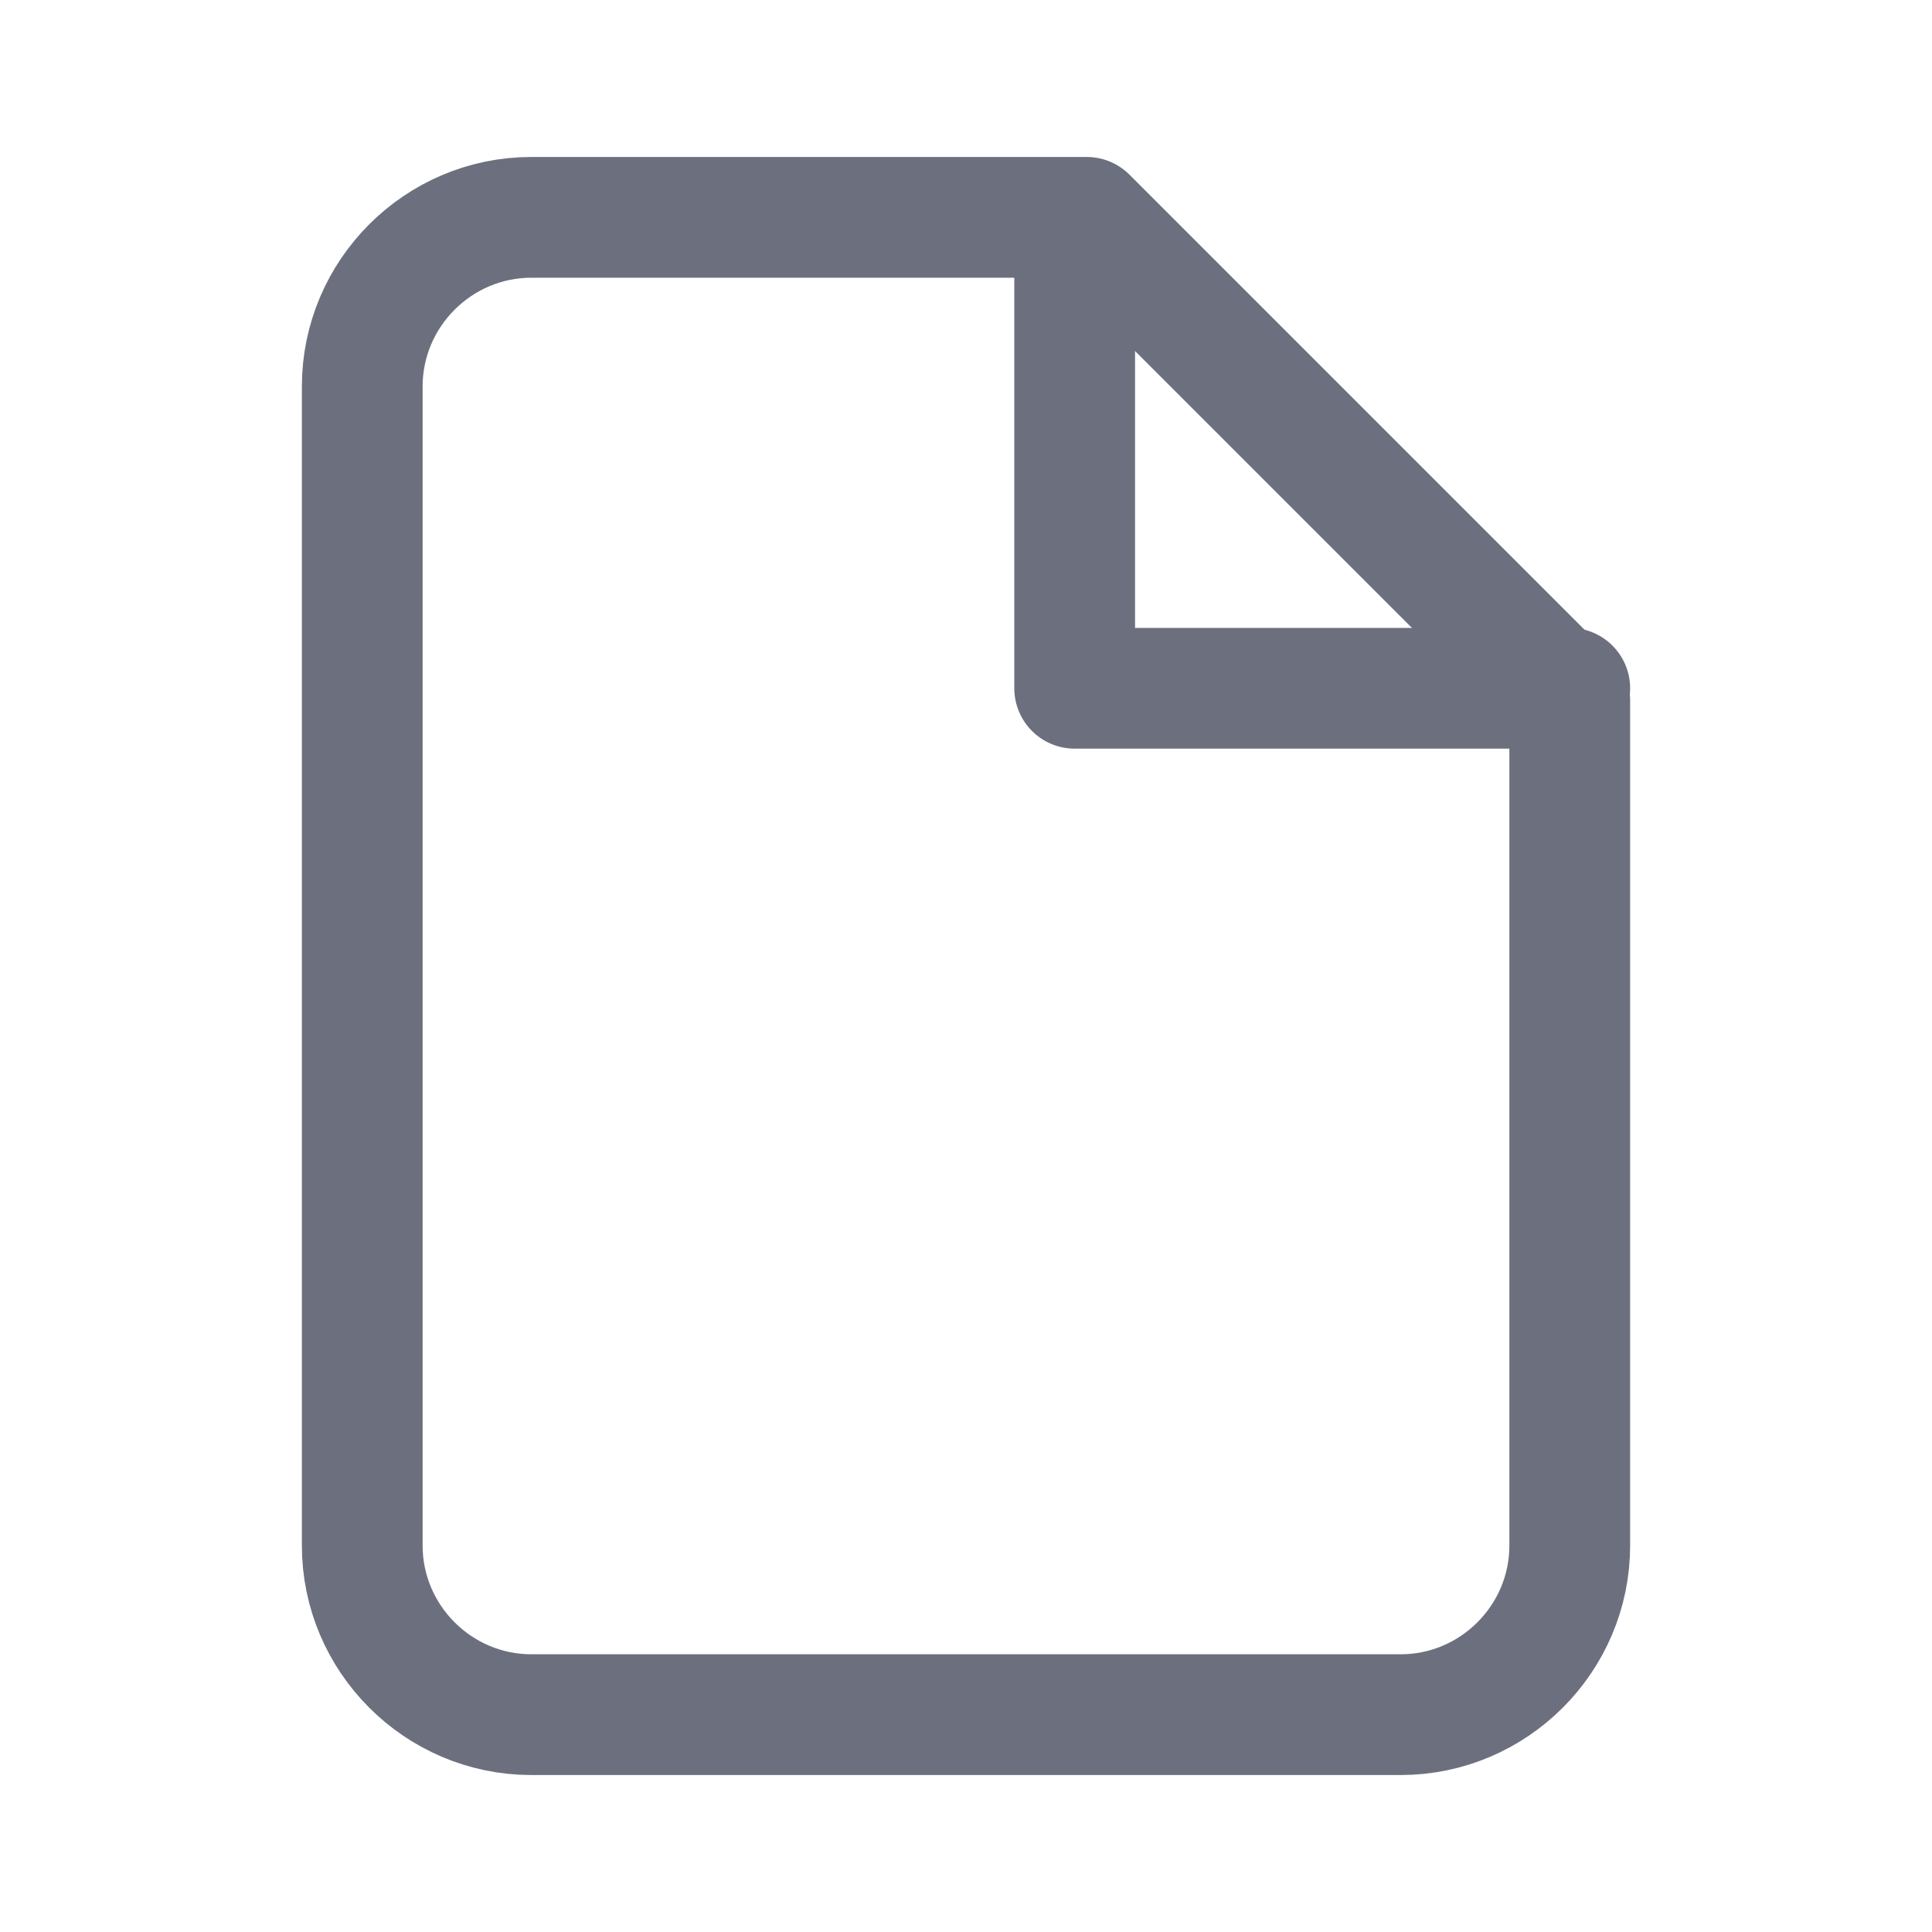
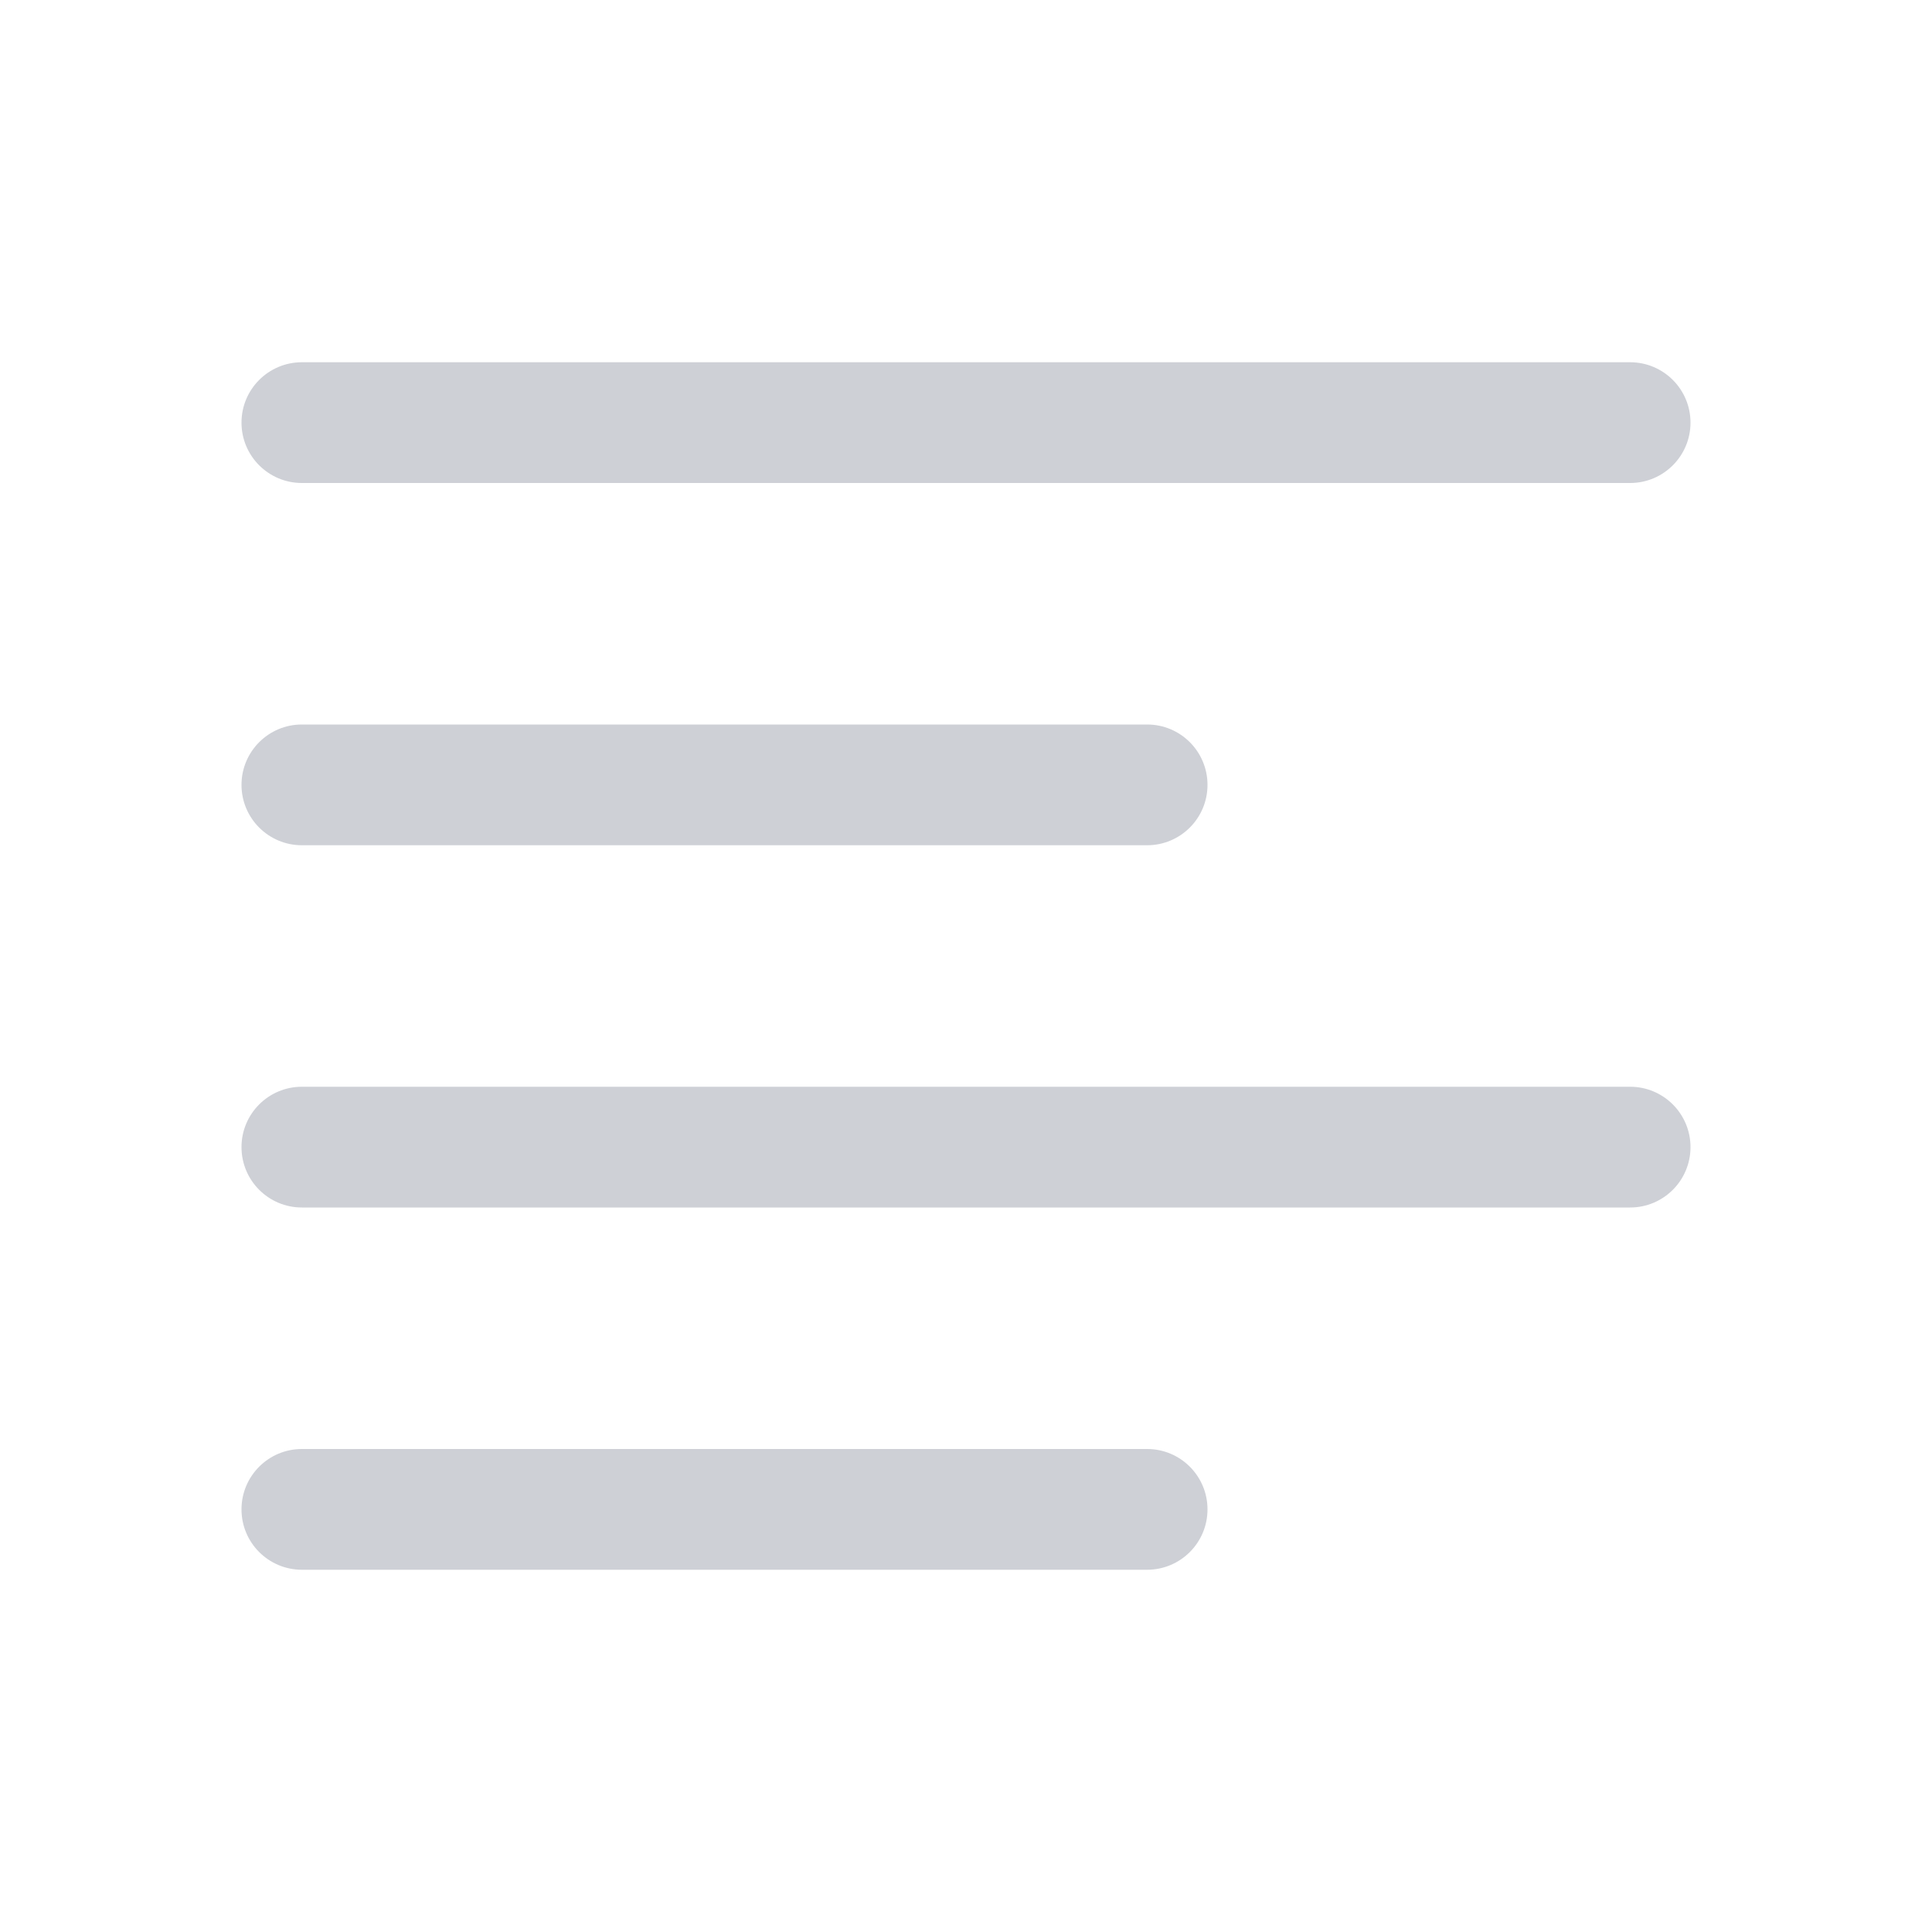
<svg xmlns="http://www.w3.org/2000/svg" width="16" height="16" viewBox="0 0 16 16" fill="none">
-   <path d="M9 1.8H4.4C3.63 1.8 3 2.43 3 3.2V12.8C3 13.57 3.63 14.2 4.4 14.2H11.6C12.37 14.2 13 13.57 13 12.8V5.8L9 1.8Z" stroke="#6C707E" stroke-linecap="round" stroke-linejoin="round" />
-   <path d="M8.9 1.9V5.7H13" stroke="#6C707E" stroke-linecap="round" stroke-linejoin="round" />
+   <rect x="2" y="12" width="8" height="1" rx="0.5" fill="#CED0D6" />
+   <rect x="2" y="6" width="8" height="1" rx="0.5" fill="#CED0D6" />
+   <rect x="2" y="9" width="12" height="1" rx="0.5" fill="#CED0D6" />
+   <rect x="2" y="3" width="12" height="1" rx="0.5" fill="#CED0D6" />
</svg>
